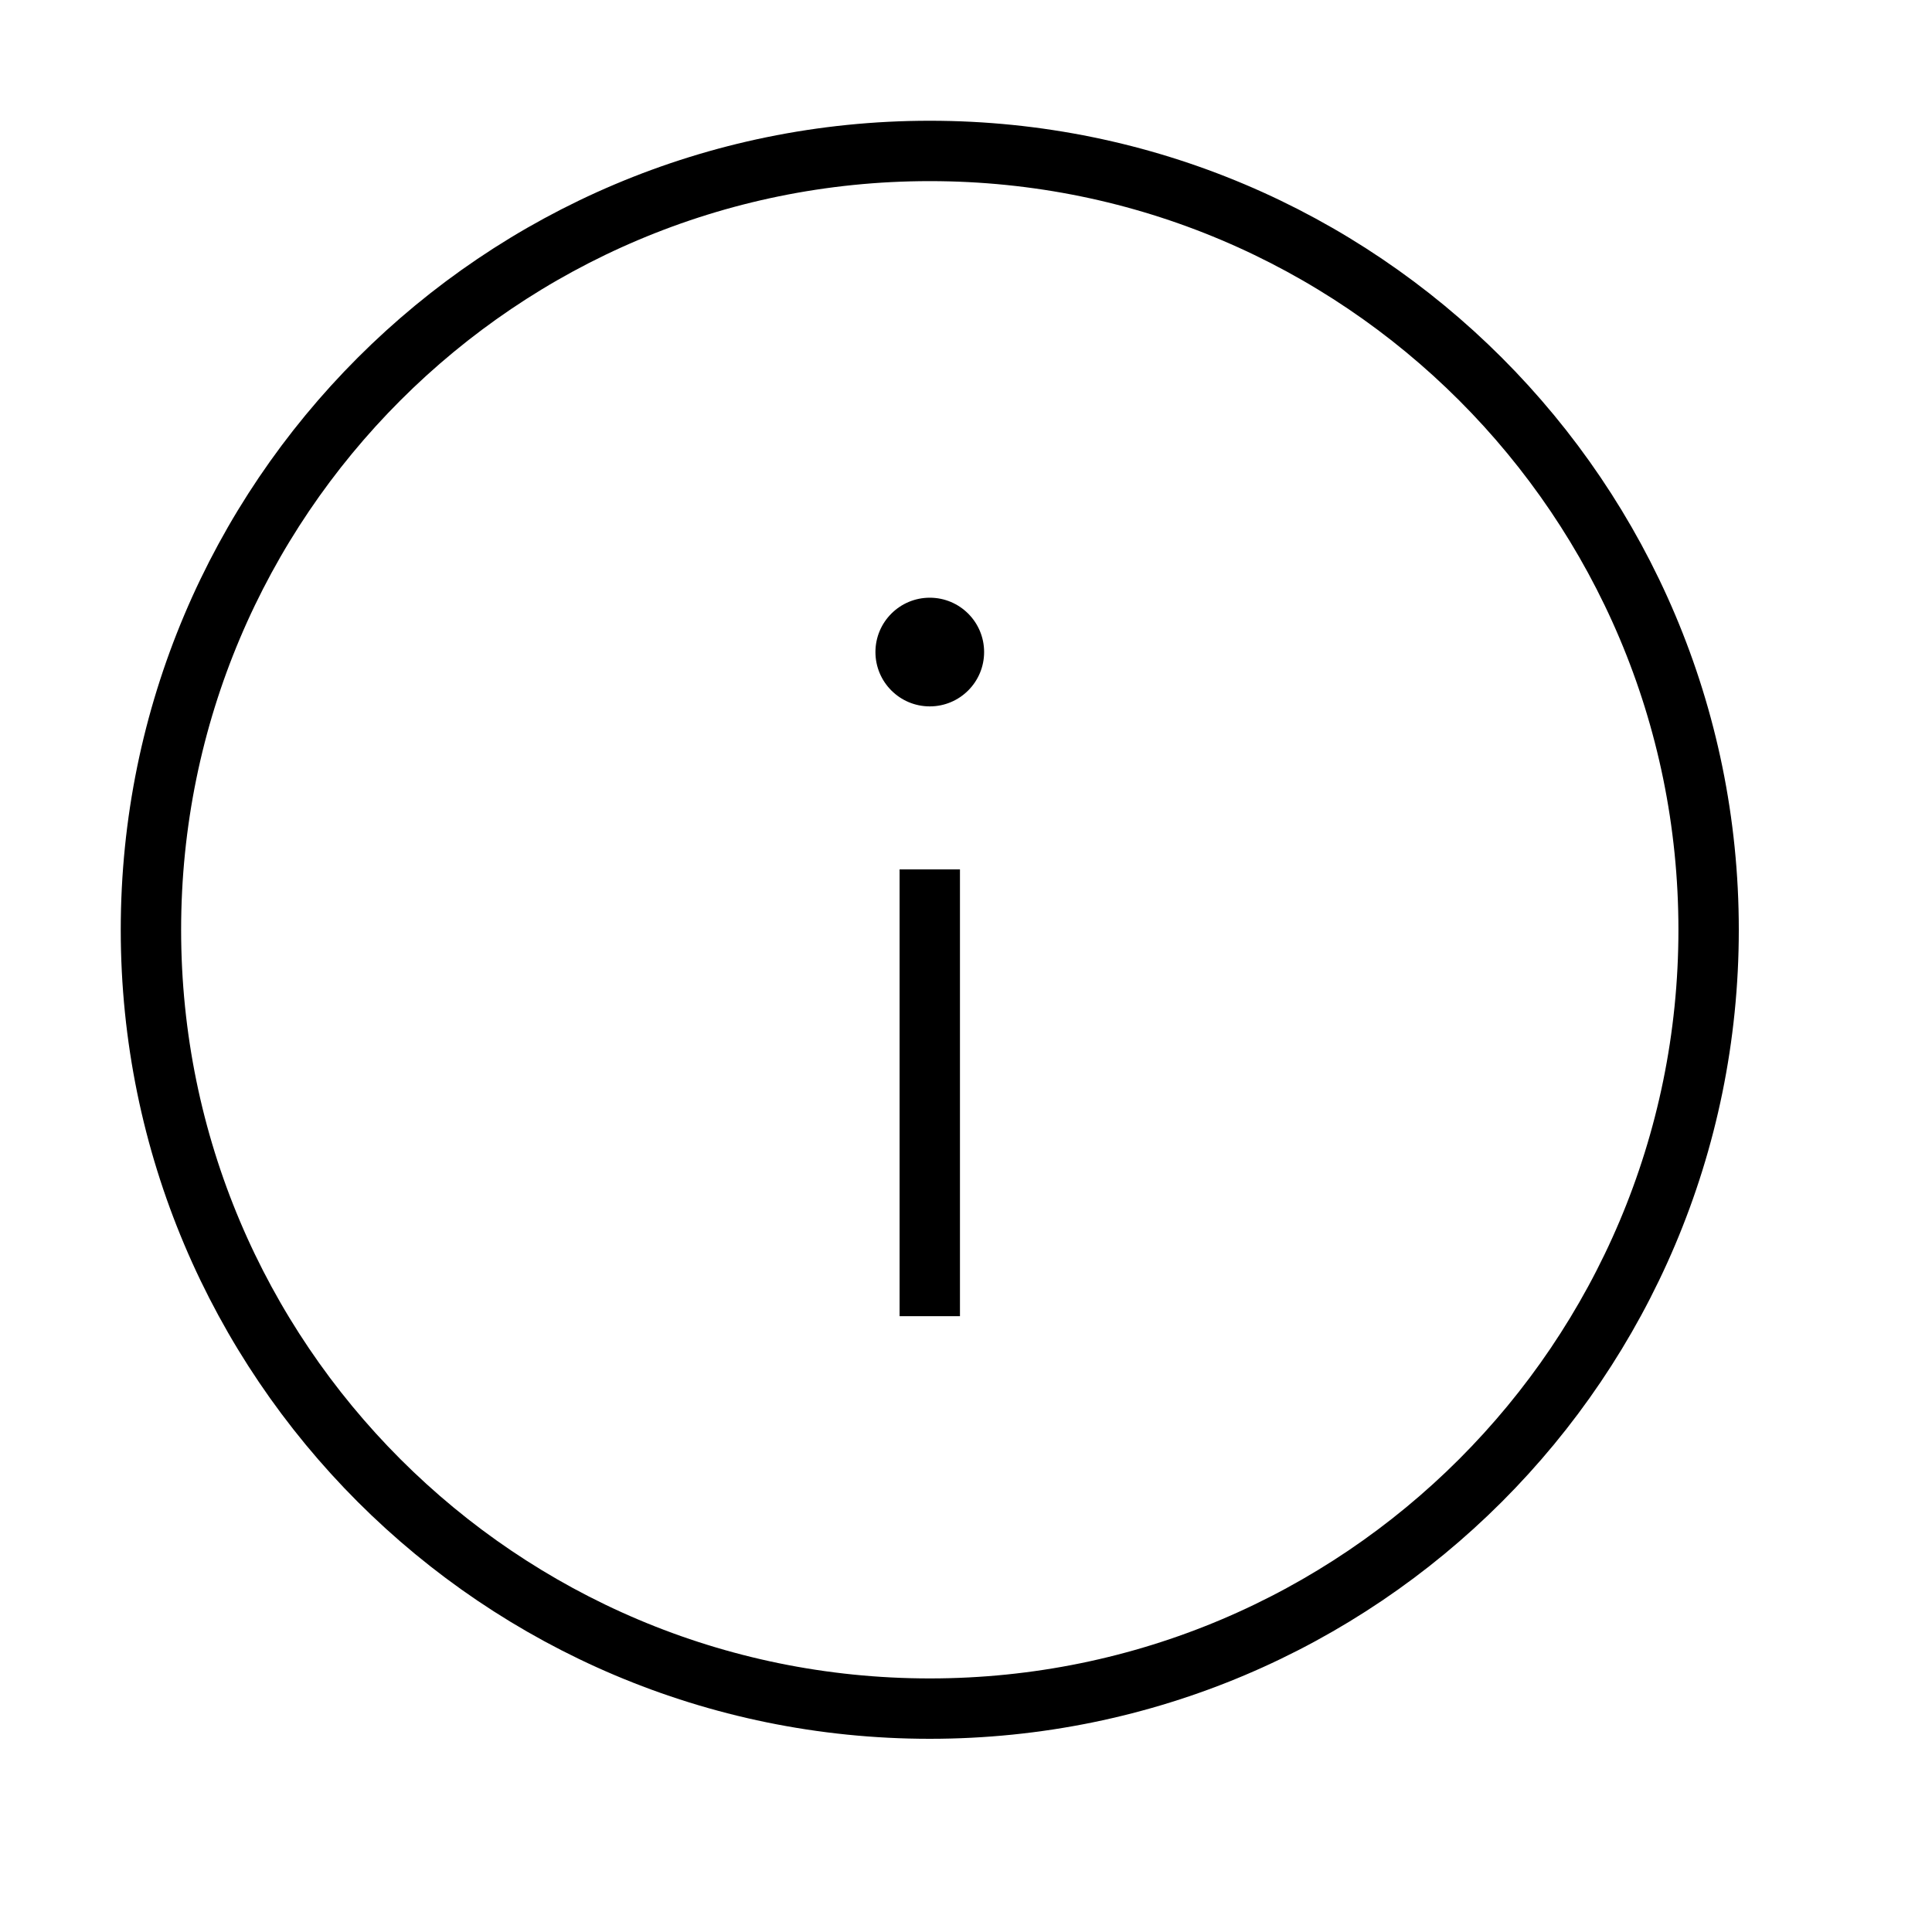
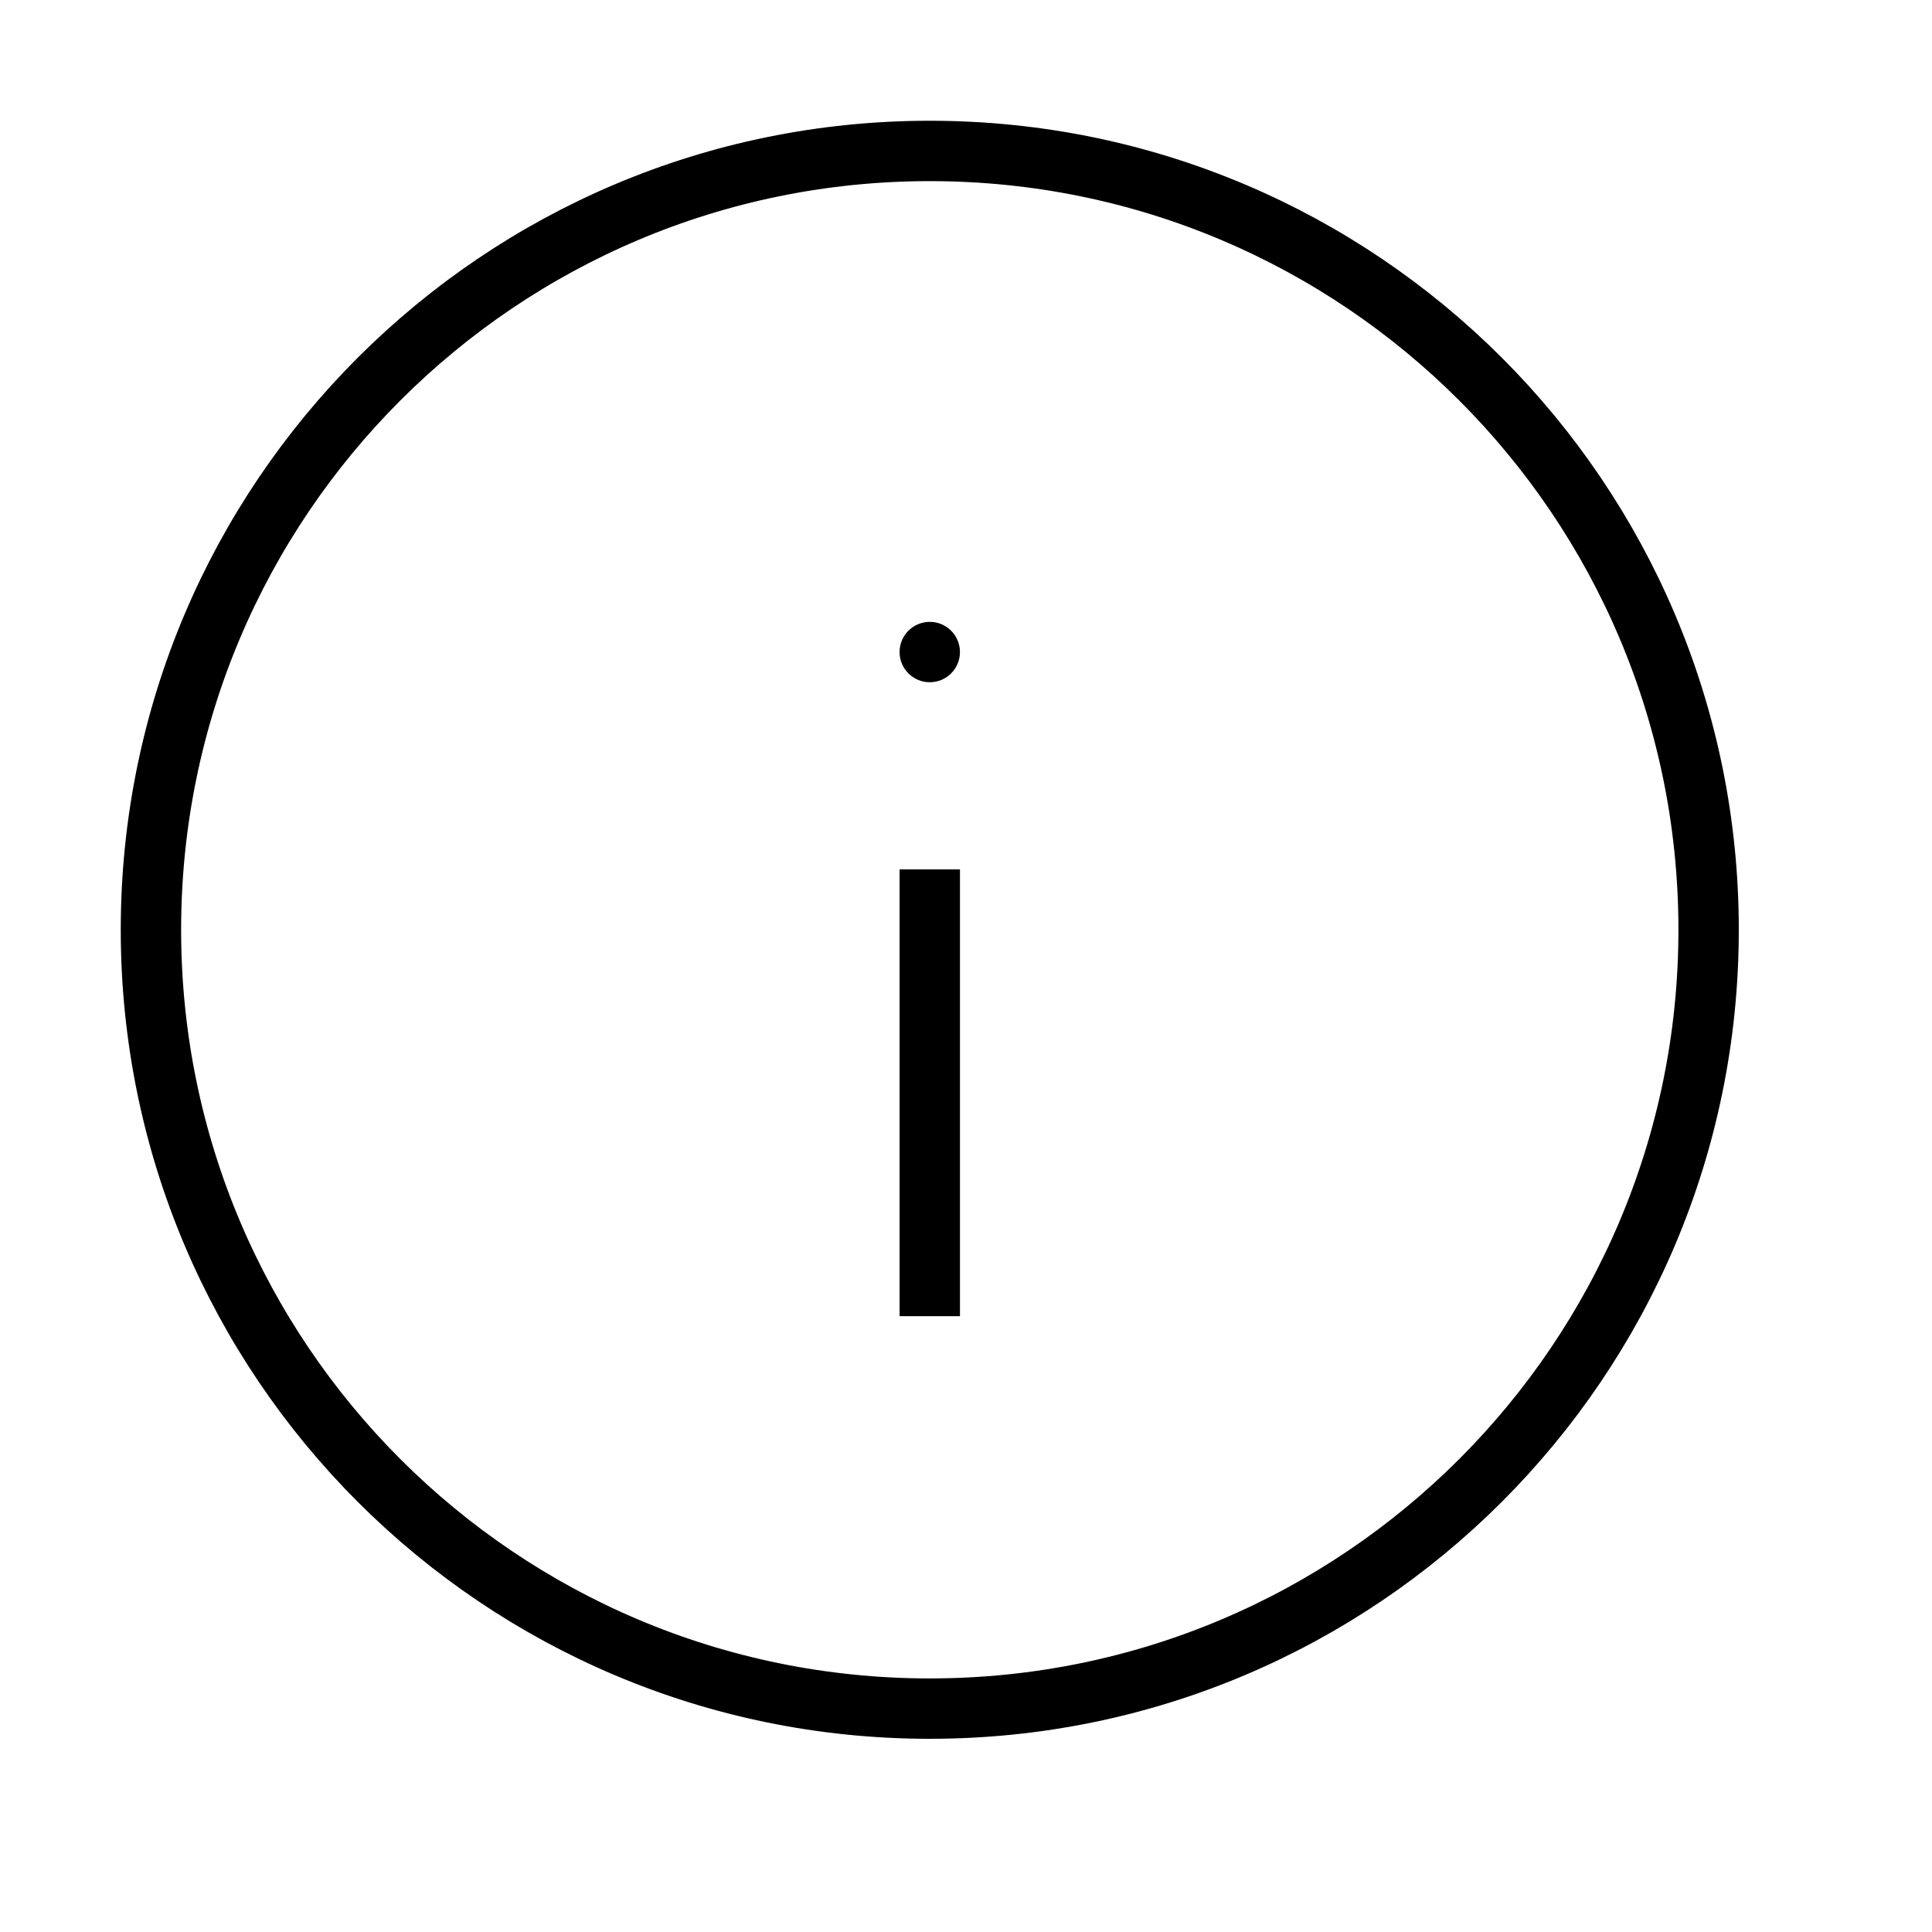
<svg version="1.1" viewBox="0 0 32 32" height="32px" width="32px" fill="none" stroke="black">
  <g id="info-circle" transform="translate(2 2)">
    <circle class="stroke" style="fill:none;stroke:currentColor;stroke-linejoin:round;" cx="13.4" cy="13.4" r="12.9" />
-     <circle class="fill" style="fill:currentColor;stroke:none;" cx="13.4" cy="8.8" r="0.9" />
+     <circle class="fill" style="fill:currentColor;stroke:none;" cx="13.4" cy="8.8" r="0.5" />
    <line class="stroke" style="fill:none;stroke:currentColor;stroke-linejoin:round;" x1="13.4" y1="12.4" x2="13.4" y2="19.8" />
  </g>
</svg>
